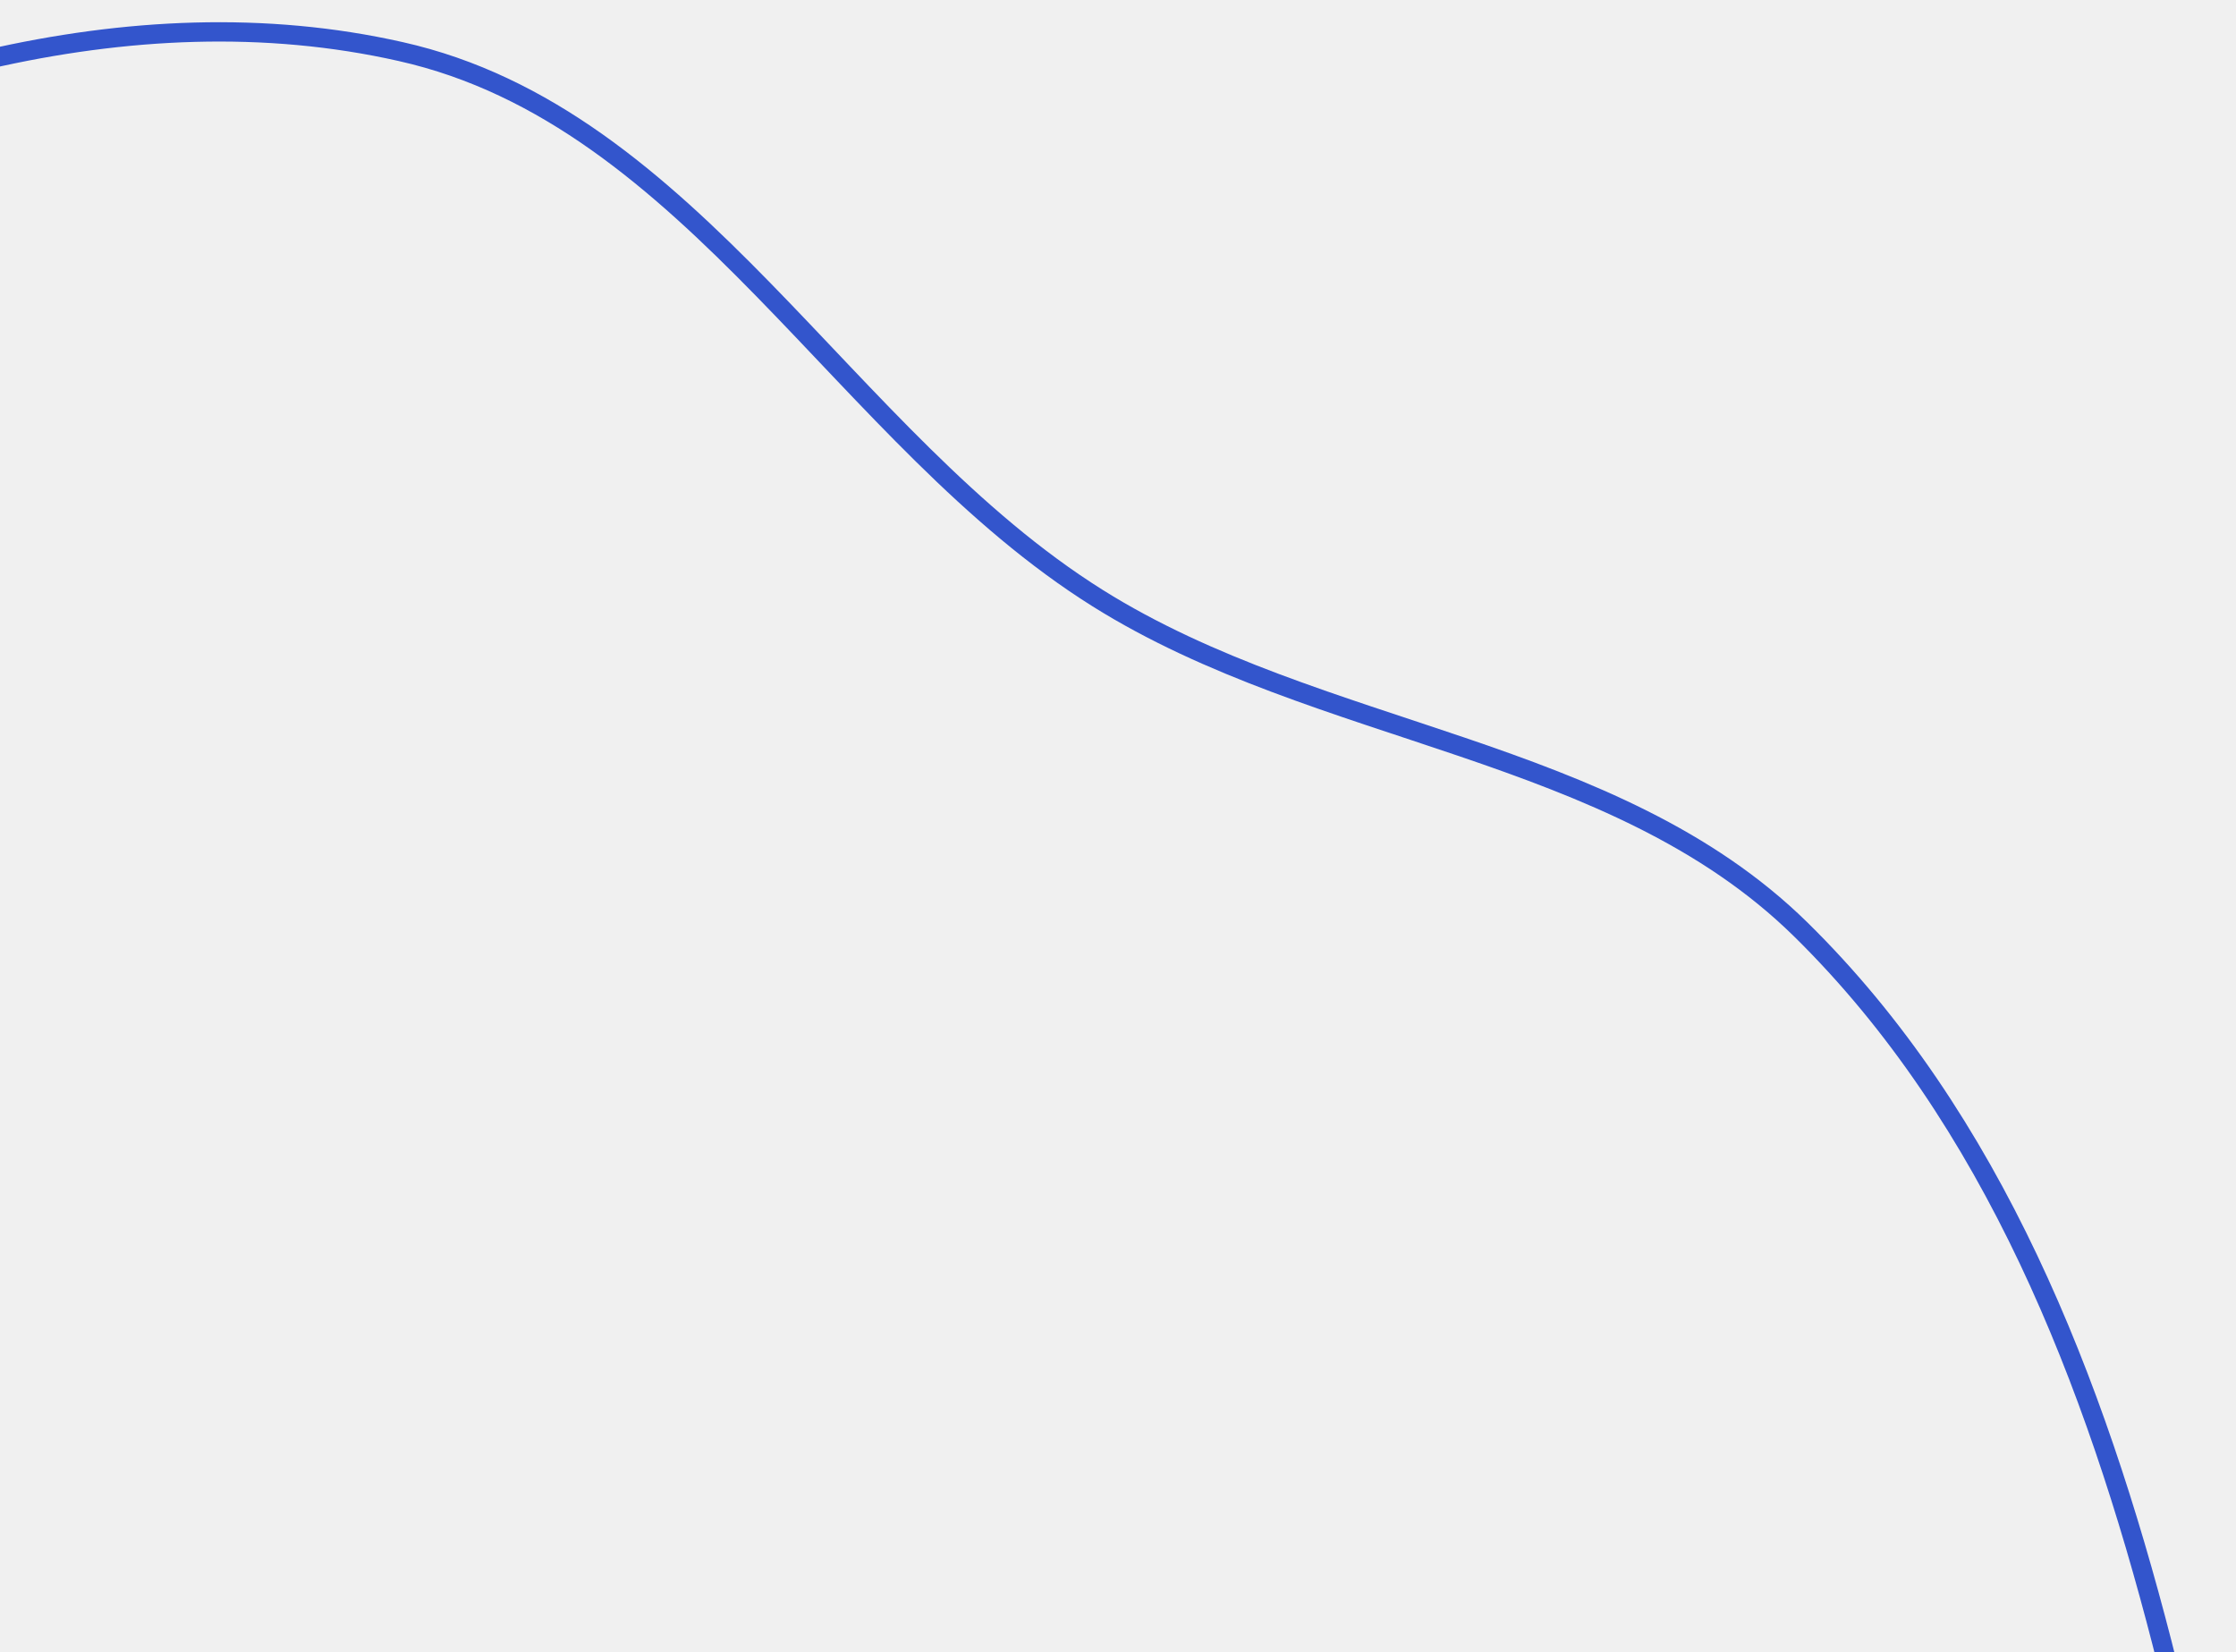
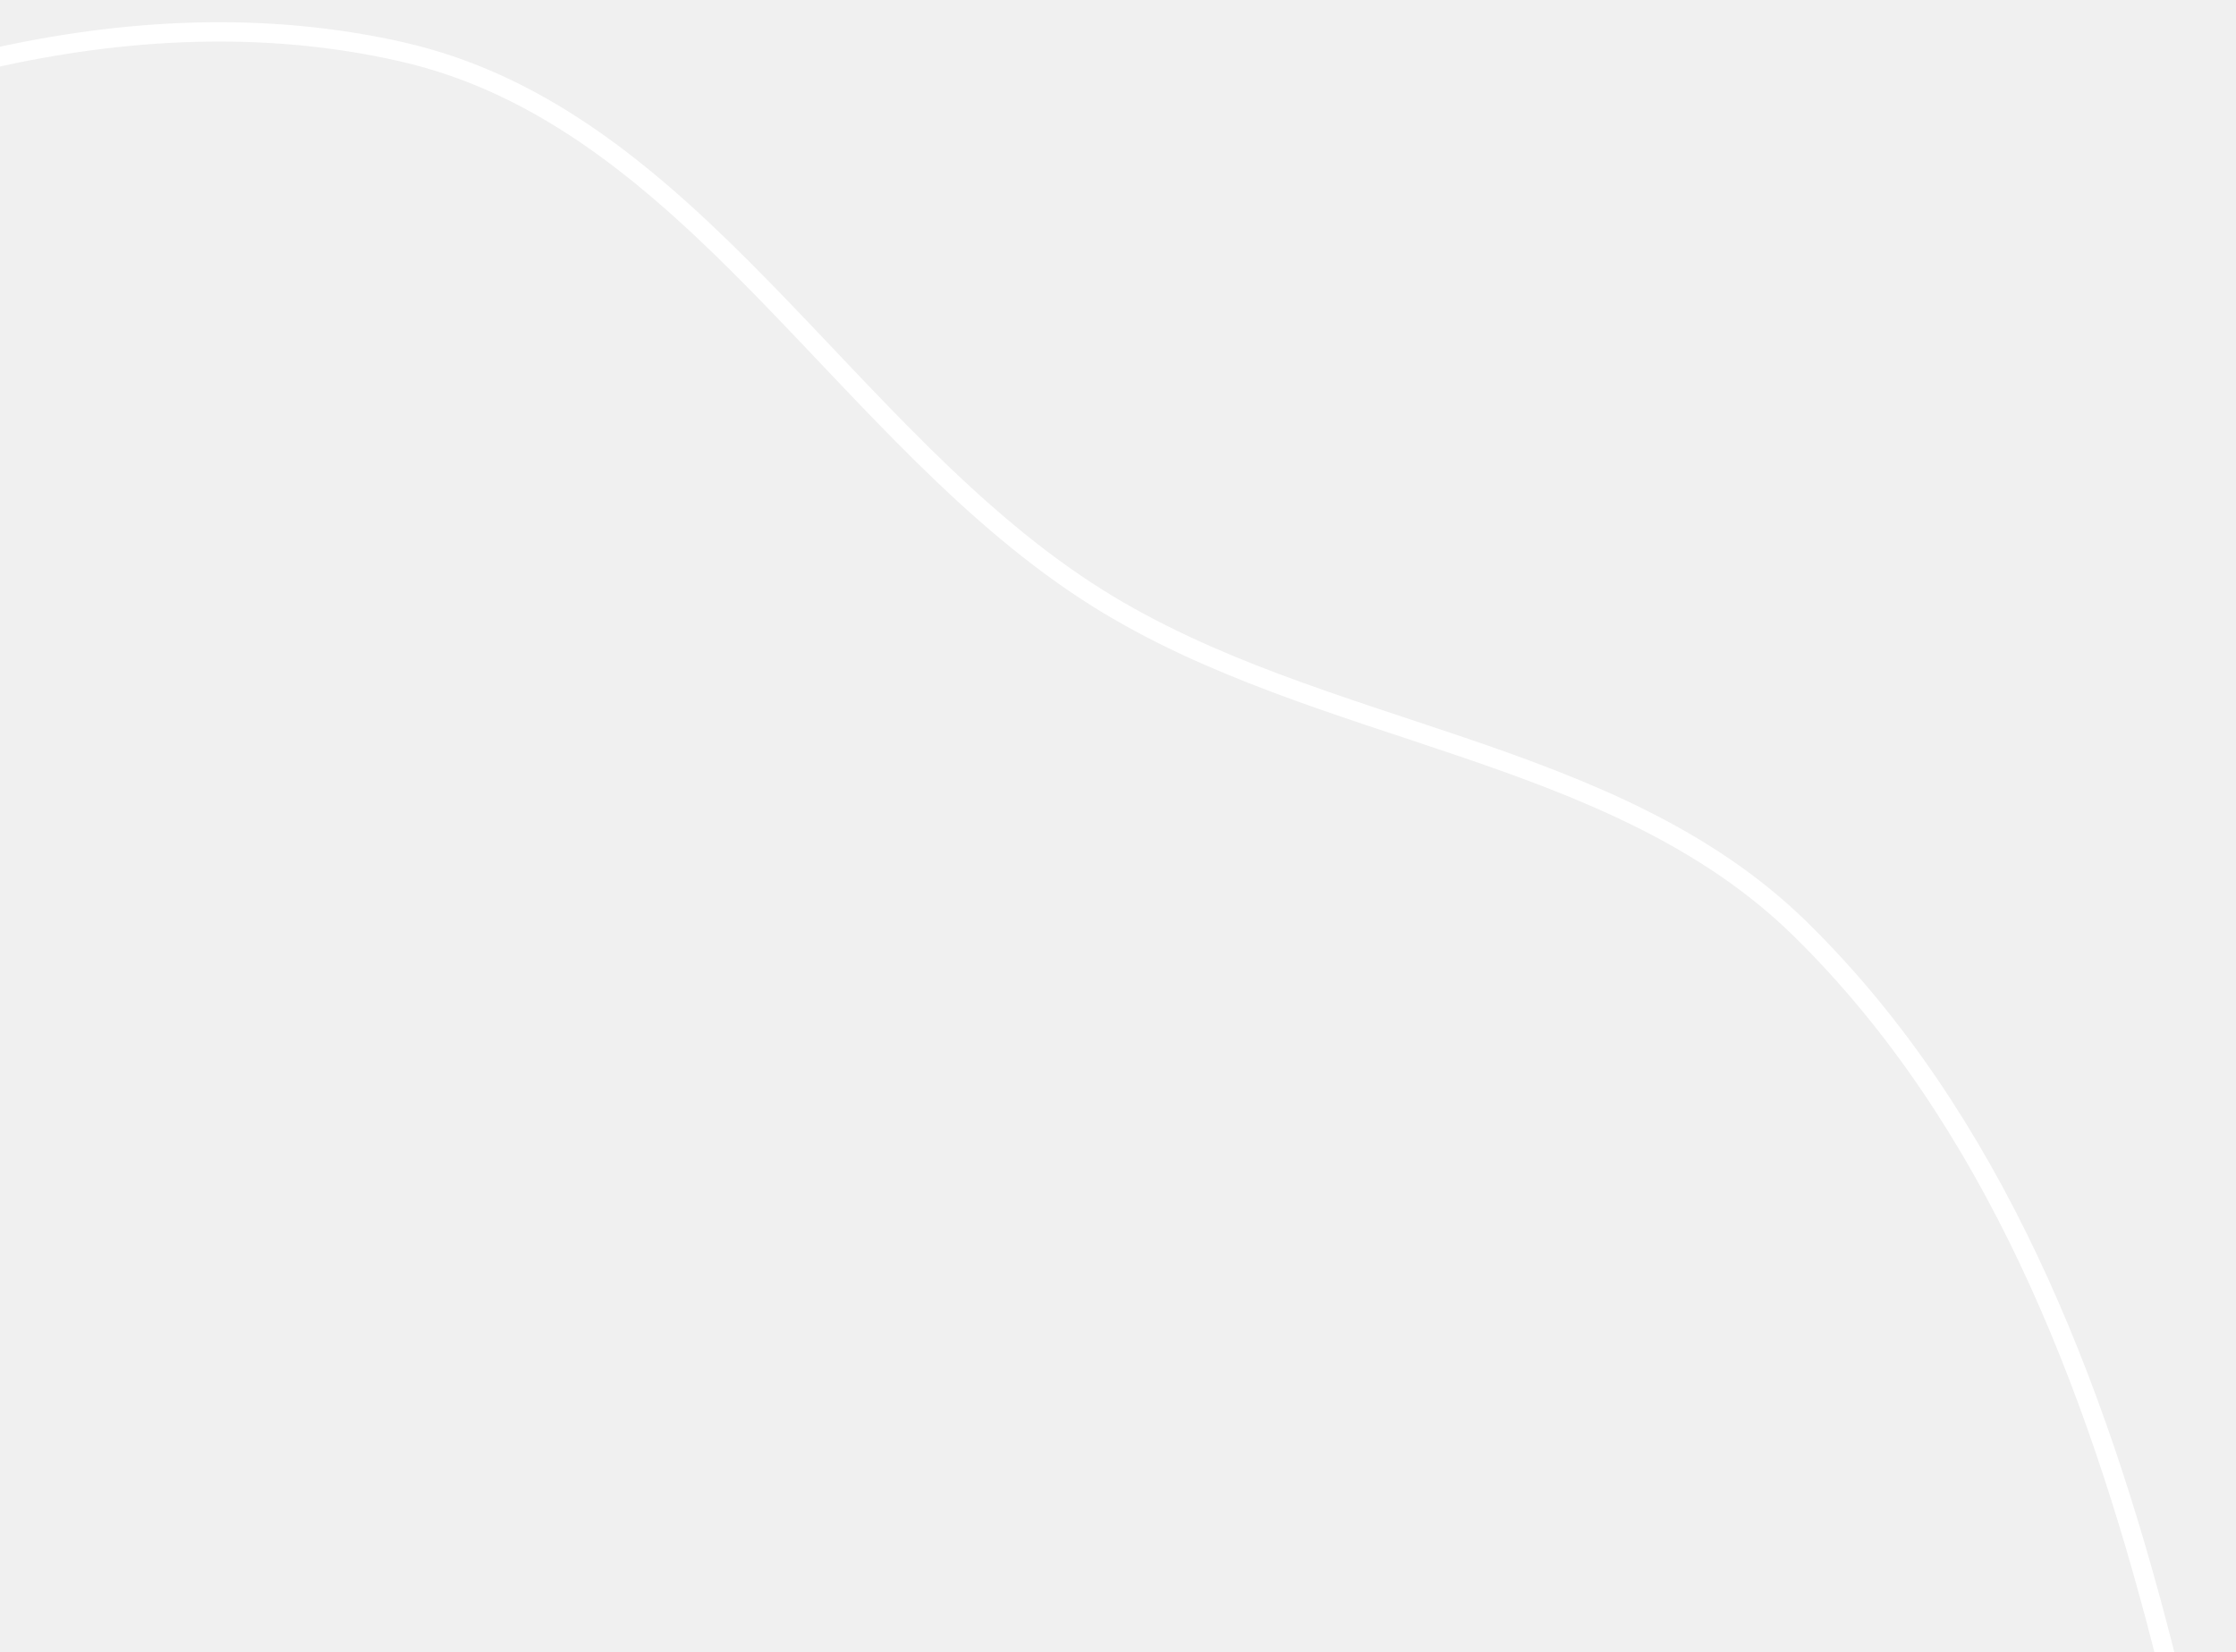
<svg xmlns="http://www.w3.org/2000/svg" viewBox="0 0 347 256.27">
-   <path d="M-2,9.23C19.34,4.34,41.14,3.25,62.17,8h0C107.45,18.14,131,68.16,170.34,92.82c34.48,21.62,80,22.85,109.07,51.37,29.93,29.39,45.68,70.23,56.13,110.85.19.74.37,1.49.56,2.23" fill="none" stroke="#35c" stroke-width="3" />
+   <path d="M-2,9.23C19.34,4.34,41.14,3.25,62.17,8h0C107.45,18.14,131,68.16,170.34,92.82c34.48,21.62,80,22.85,109.07,51.37,29.93,29.39,45.68,70.23,56.13,110.85.19.74.37,1.49.56,2.23" fill="none" stroke="#fff" stroke-width="3" />
</svg>
